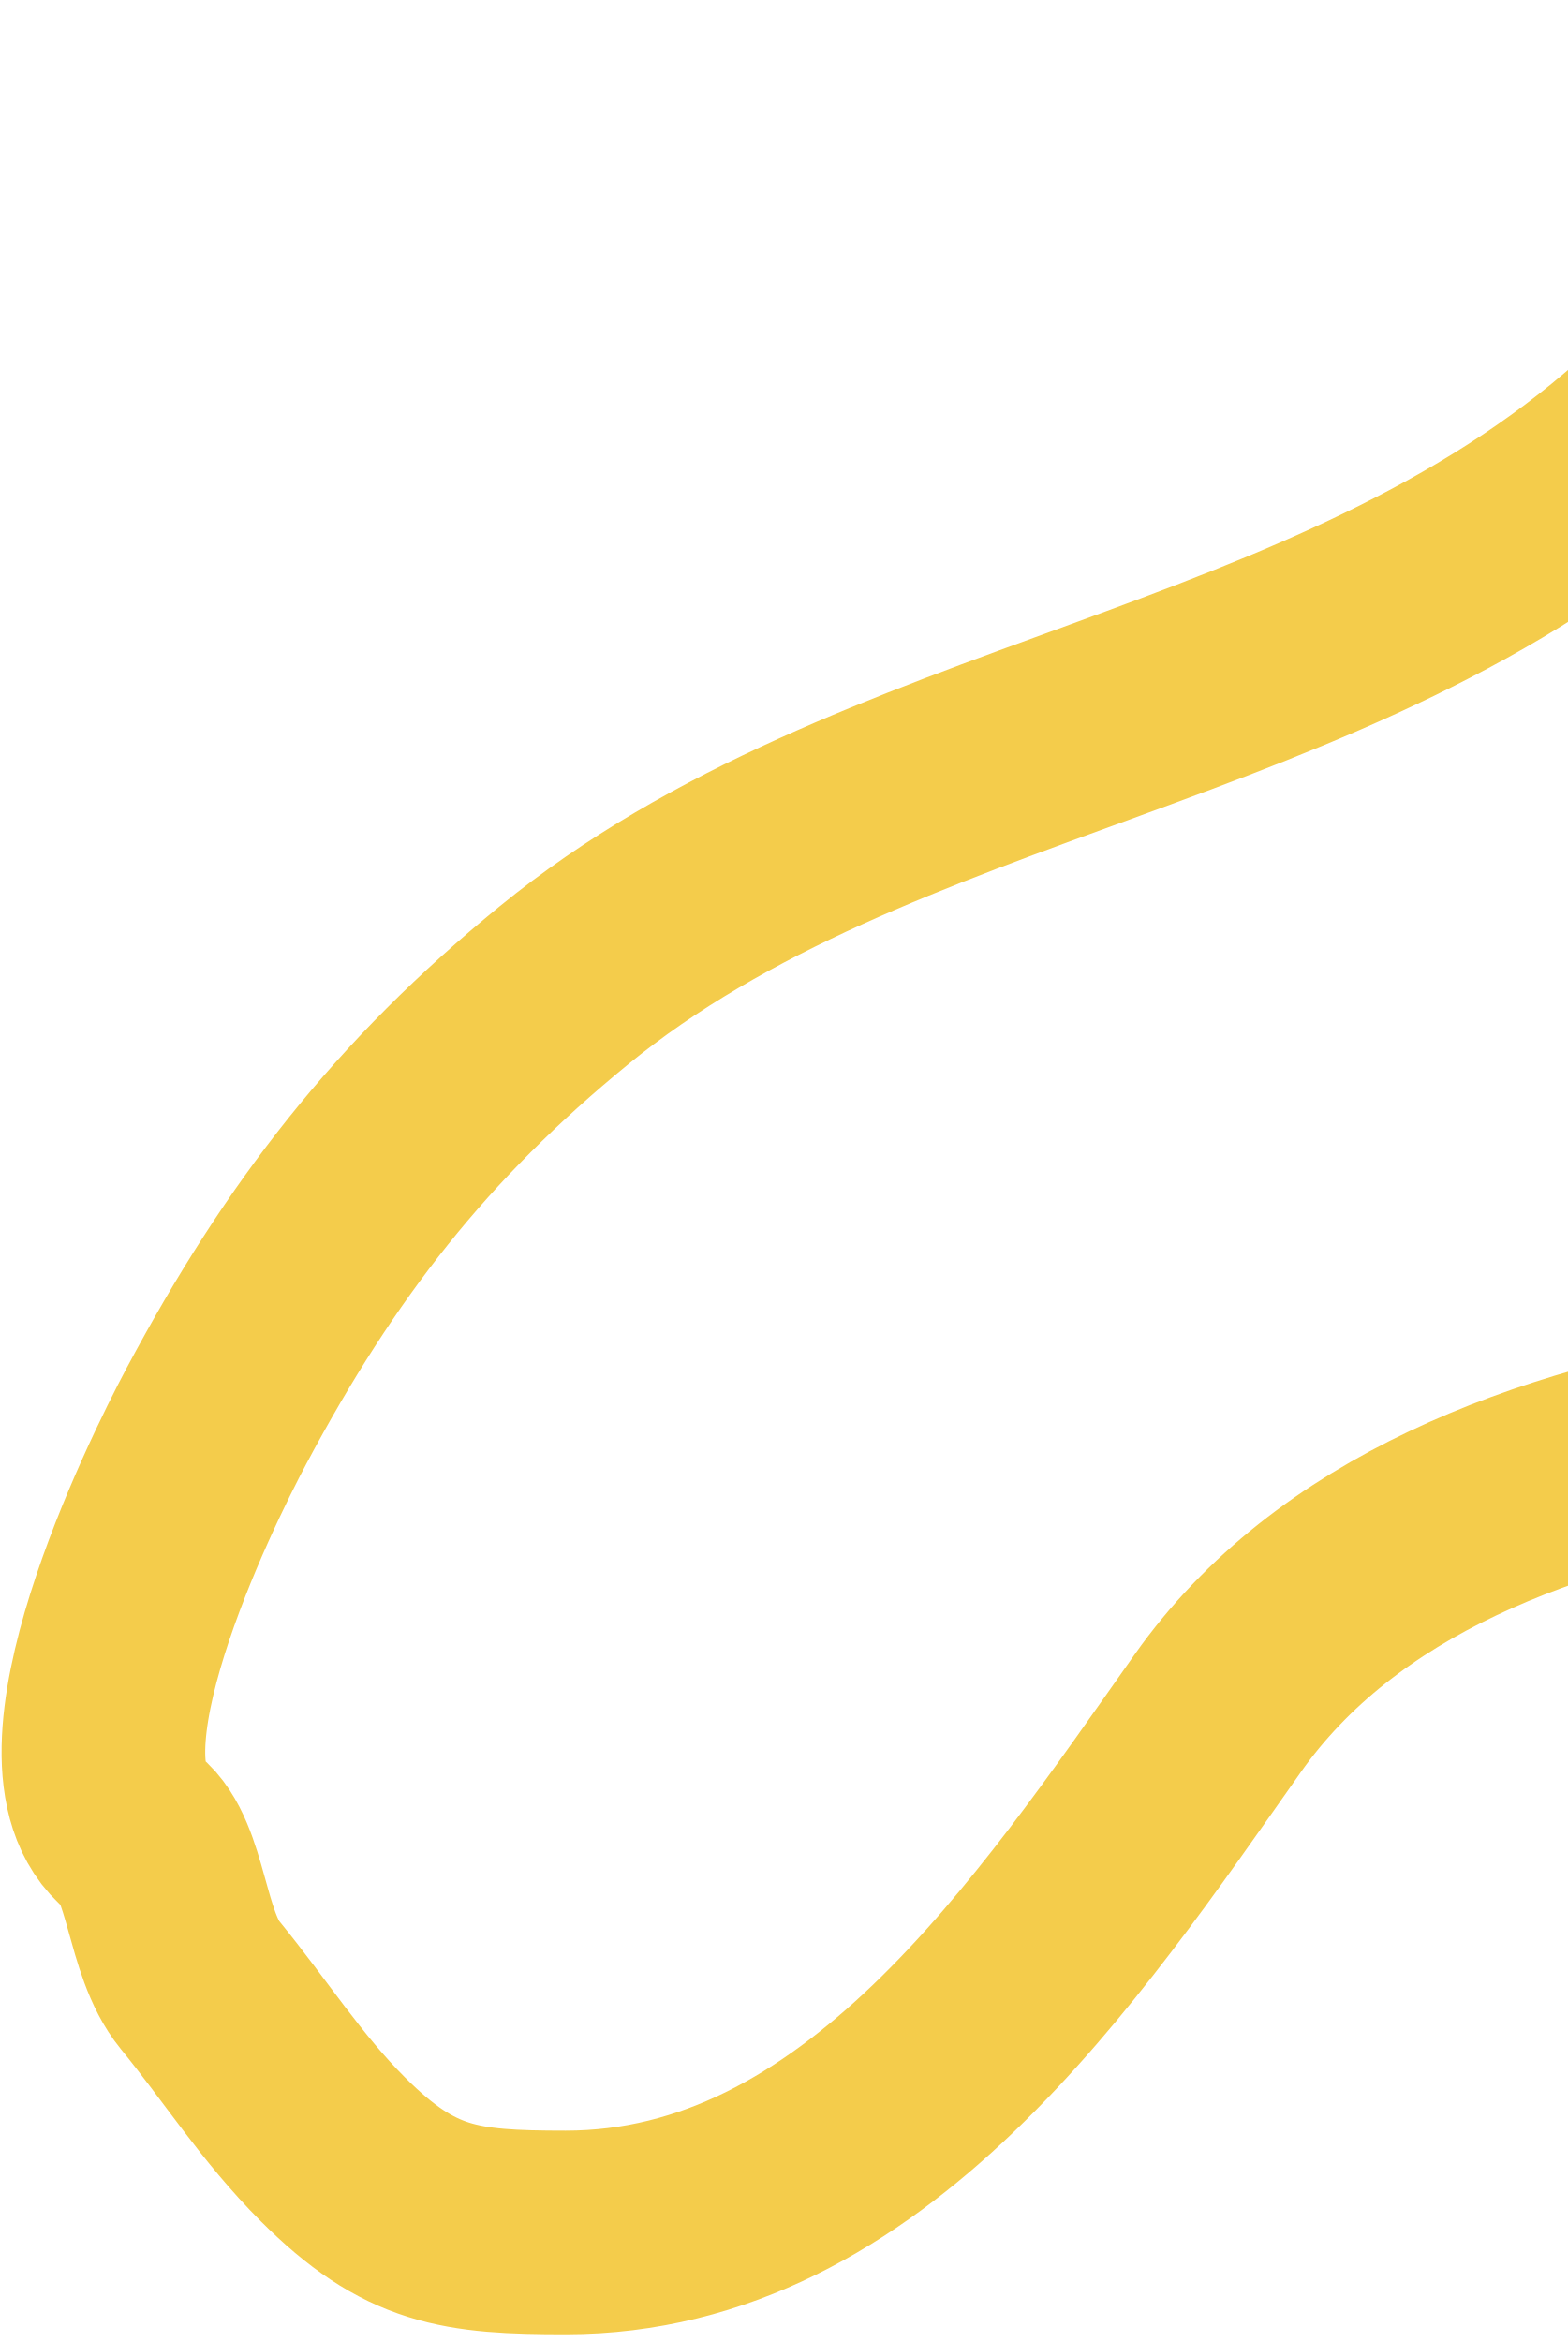
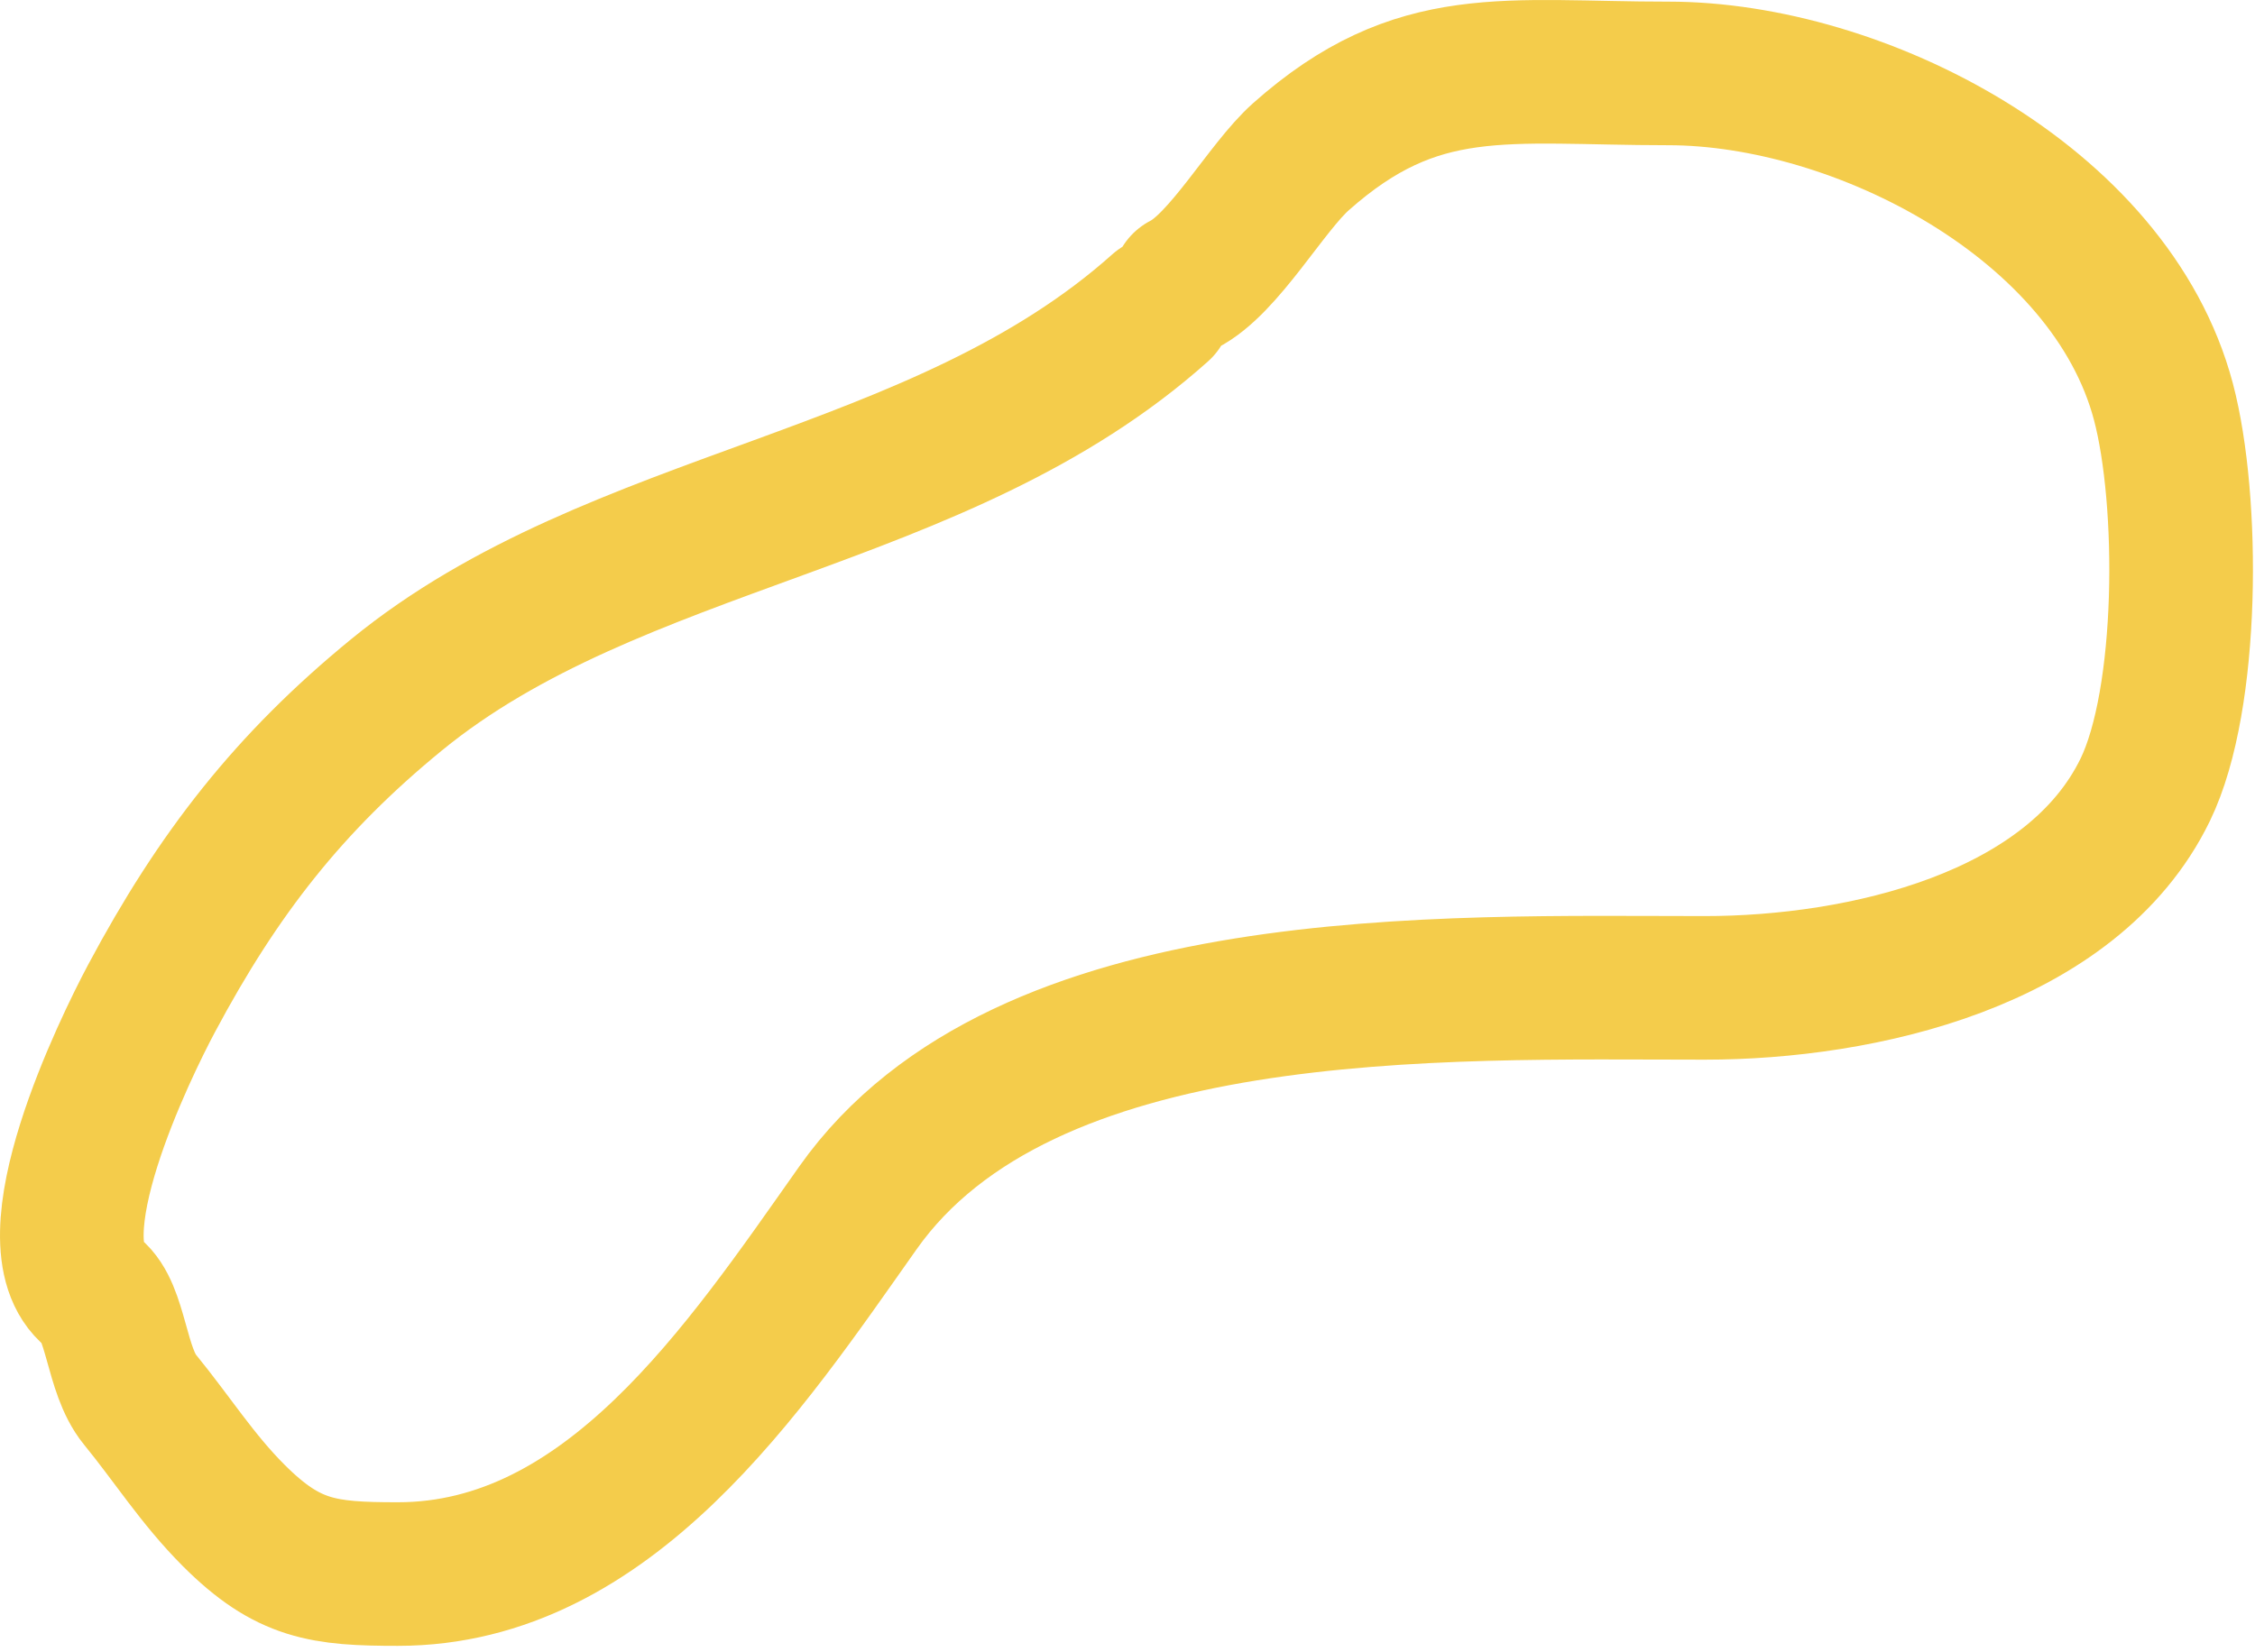
- <svg xmlns="http://www.w3.org/2000/svg" width="154" height="230" viewBox="0 0 154 230" fill="none">
-   <path d="M161.698 42.886C131.081 70.28 85.929 71.775 55.376 96.773C40.414 109.015 30.521 121.694 21.266 139.048C17.583 145.952 4.333 173.037 13.101 180.052C16.384 182.678 16.293 190.848 19.633 194.93C24.13 200.426 27.621 206.003 32.696 211.078C40.261 218.643 45.196 219.242 55.557 219.242C84.905 219.242 103.825 190.613 119.604 168.259C142.8 135.398 201.067 137.596 237.538 137.596C259.366 137.596 288.671 130.969 298.864 110.018C305.025 97.354 305.038 69.681 301.404 55.95C294.047 28.156 259.034 10.228 232.458 10.228C209.873 10.228 197.561 7.379 181.293 21.84C176.504 26.096 170.563 36.82 164.964 39.62" stroke="#F4CC4B" stroke-width="20" stroke-linecap="round" />
+ <svg xmlns="http://www.w3.org/2000/svg" width="314" height="230" viewBox="0 0 314 230" fill="none">
+   <path d="M161.542 42.886C130.925 70.28 85.772 71.775 55.22 96.773C40.258 109.015 30.365 121.694 21.11 139.048C17.427 145.952 4.177 173.037 12.945 180.052C16.228 182.678 16.137 190.848 19.477 194.93C23.973 200.426 27.465 206.003 32.54 211.078C40.105 218.643 45.04 219.242 55.401 219.242C84.749 219.242 103.669 190.613 119.448 168.259C142.644 135.398 200.911 137.596 237.382 137.596C259.21 137.596 288.515 130.969 298.708 110.018C304.868 97.354 304.882 69.681 301.248 55.95C293.891 28.156 258.877 10.228 232.302 10.228C209.717 10.228 197.405 7.379 181.137 21.84C176.348 26.096 170.407 36.82 164.807 39.62" stroke="#F4CC4B" stroke-width="20" stroke-linecap="round" />
</svg>
